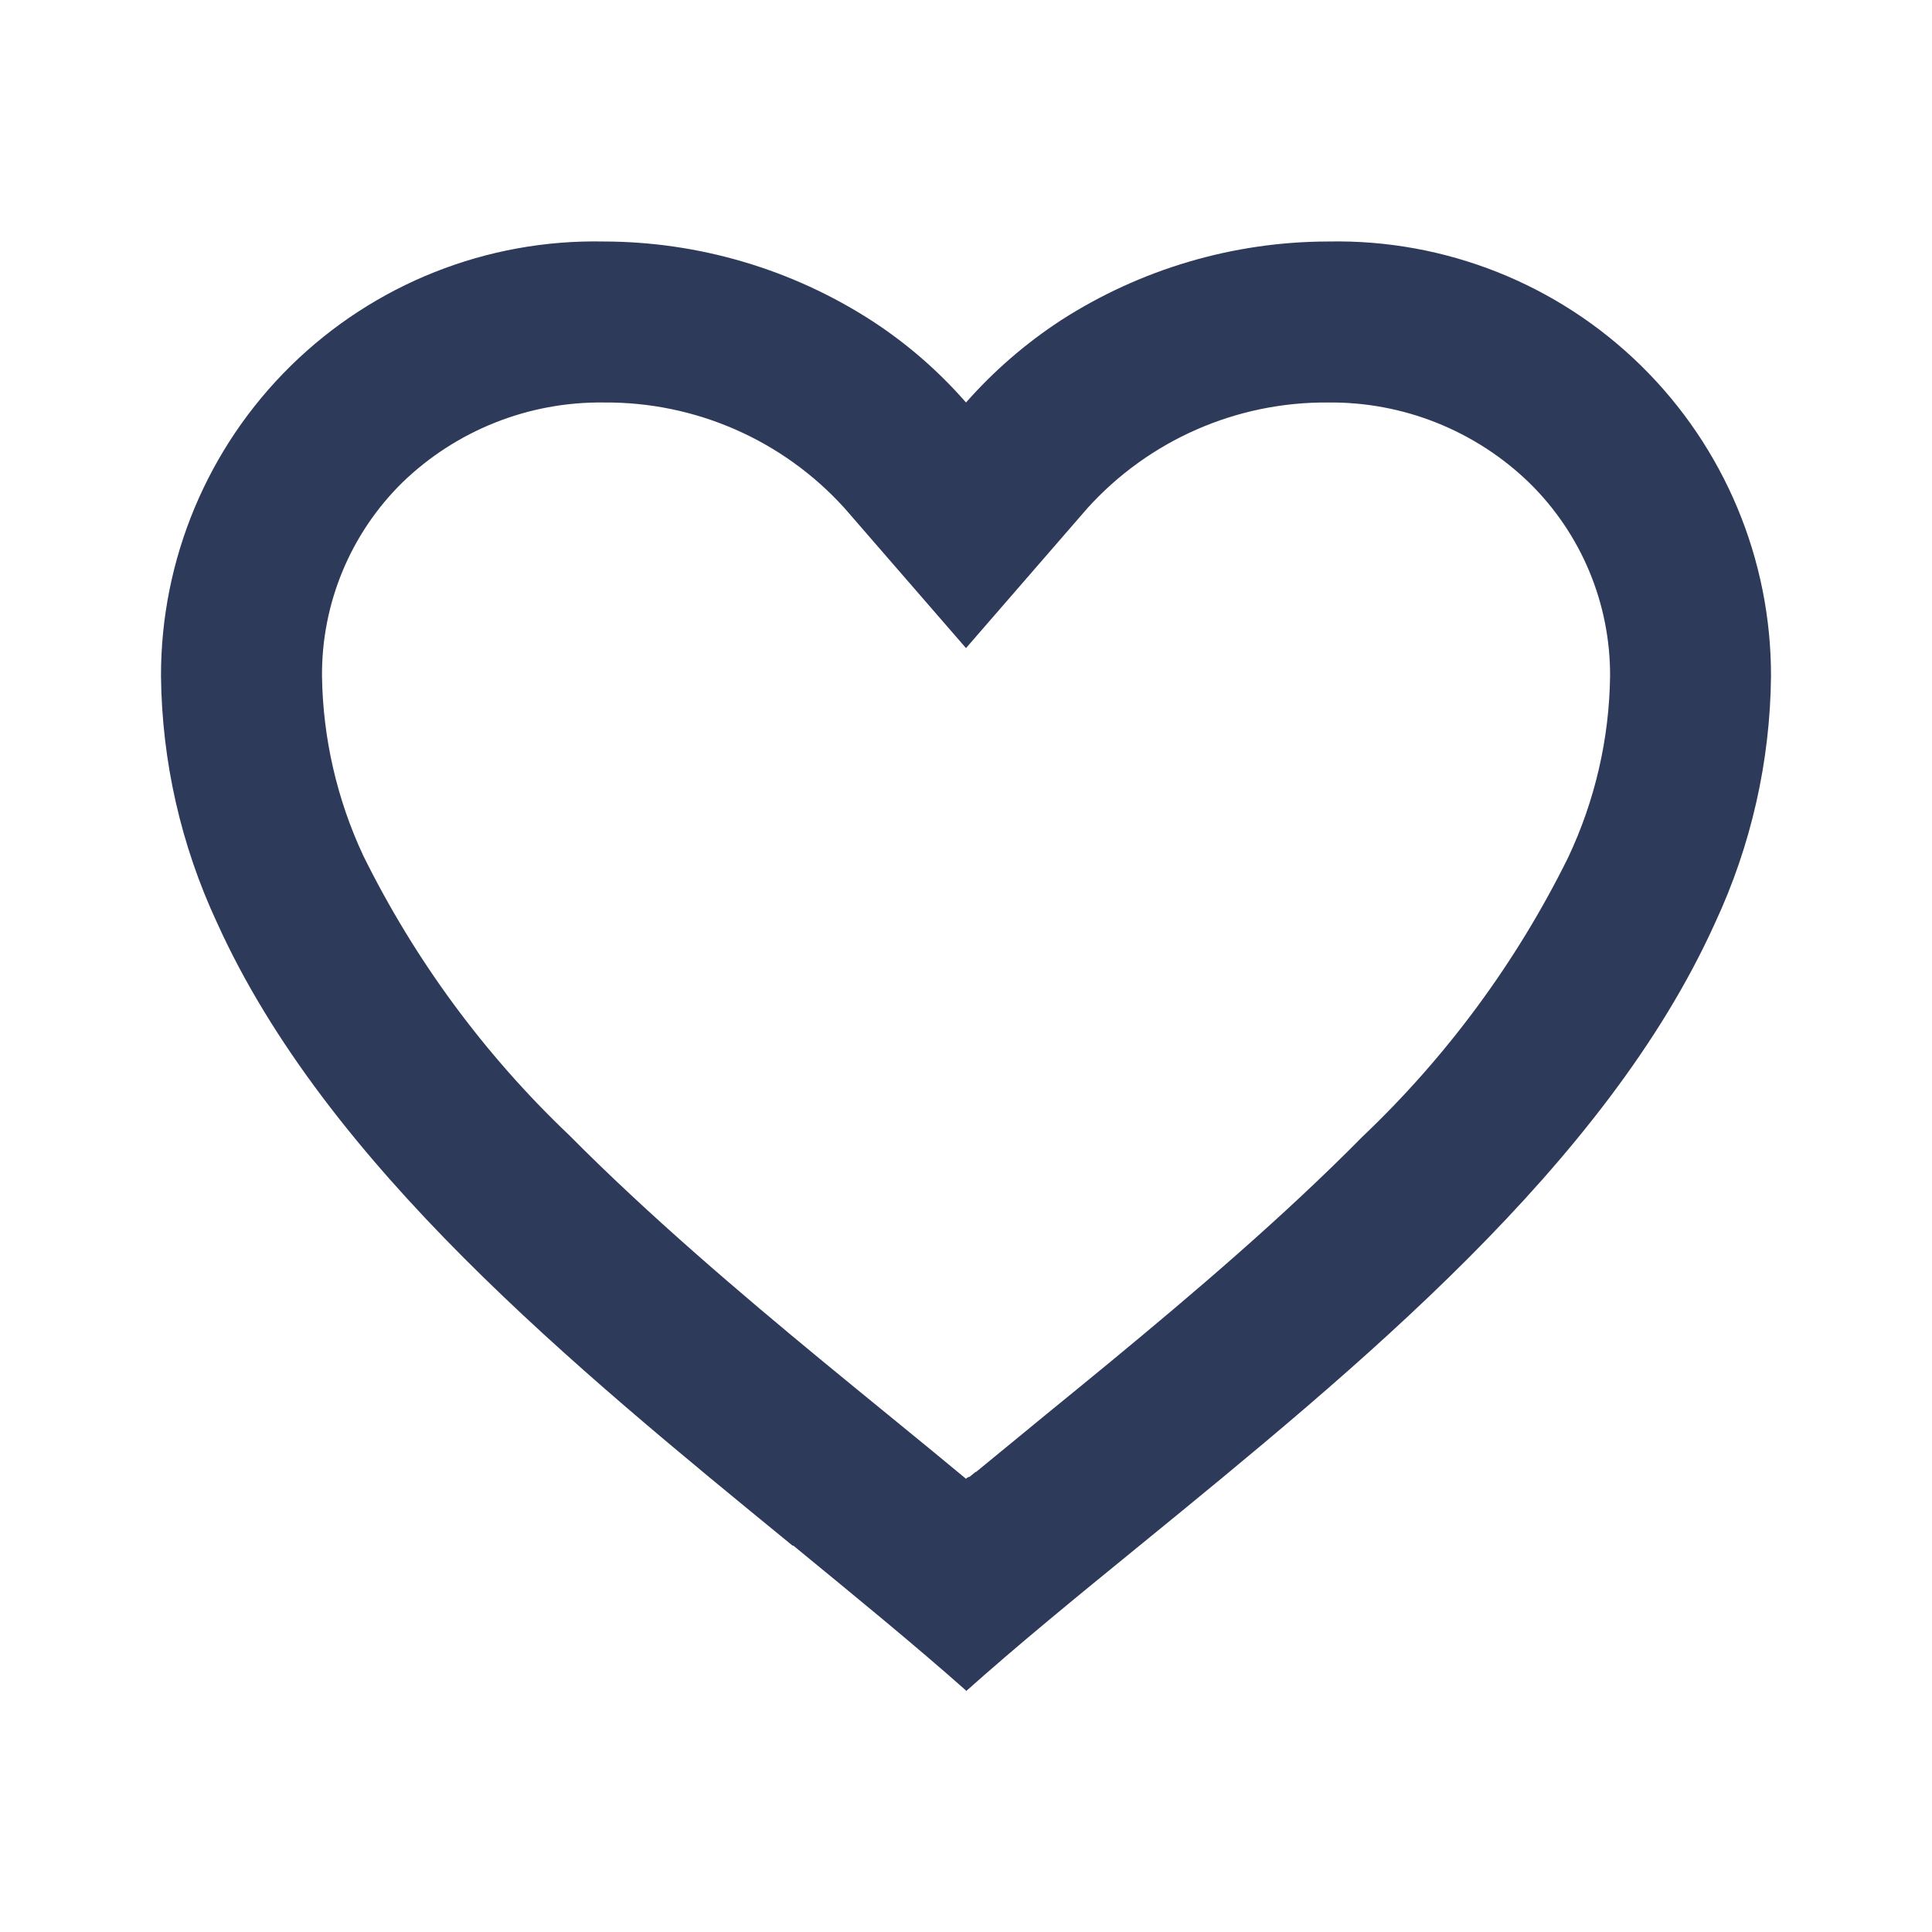
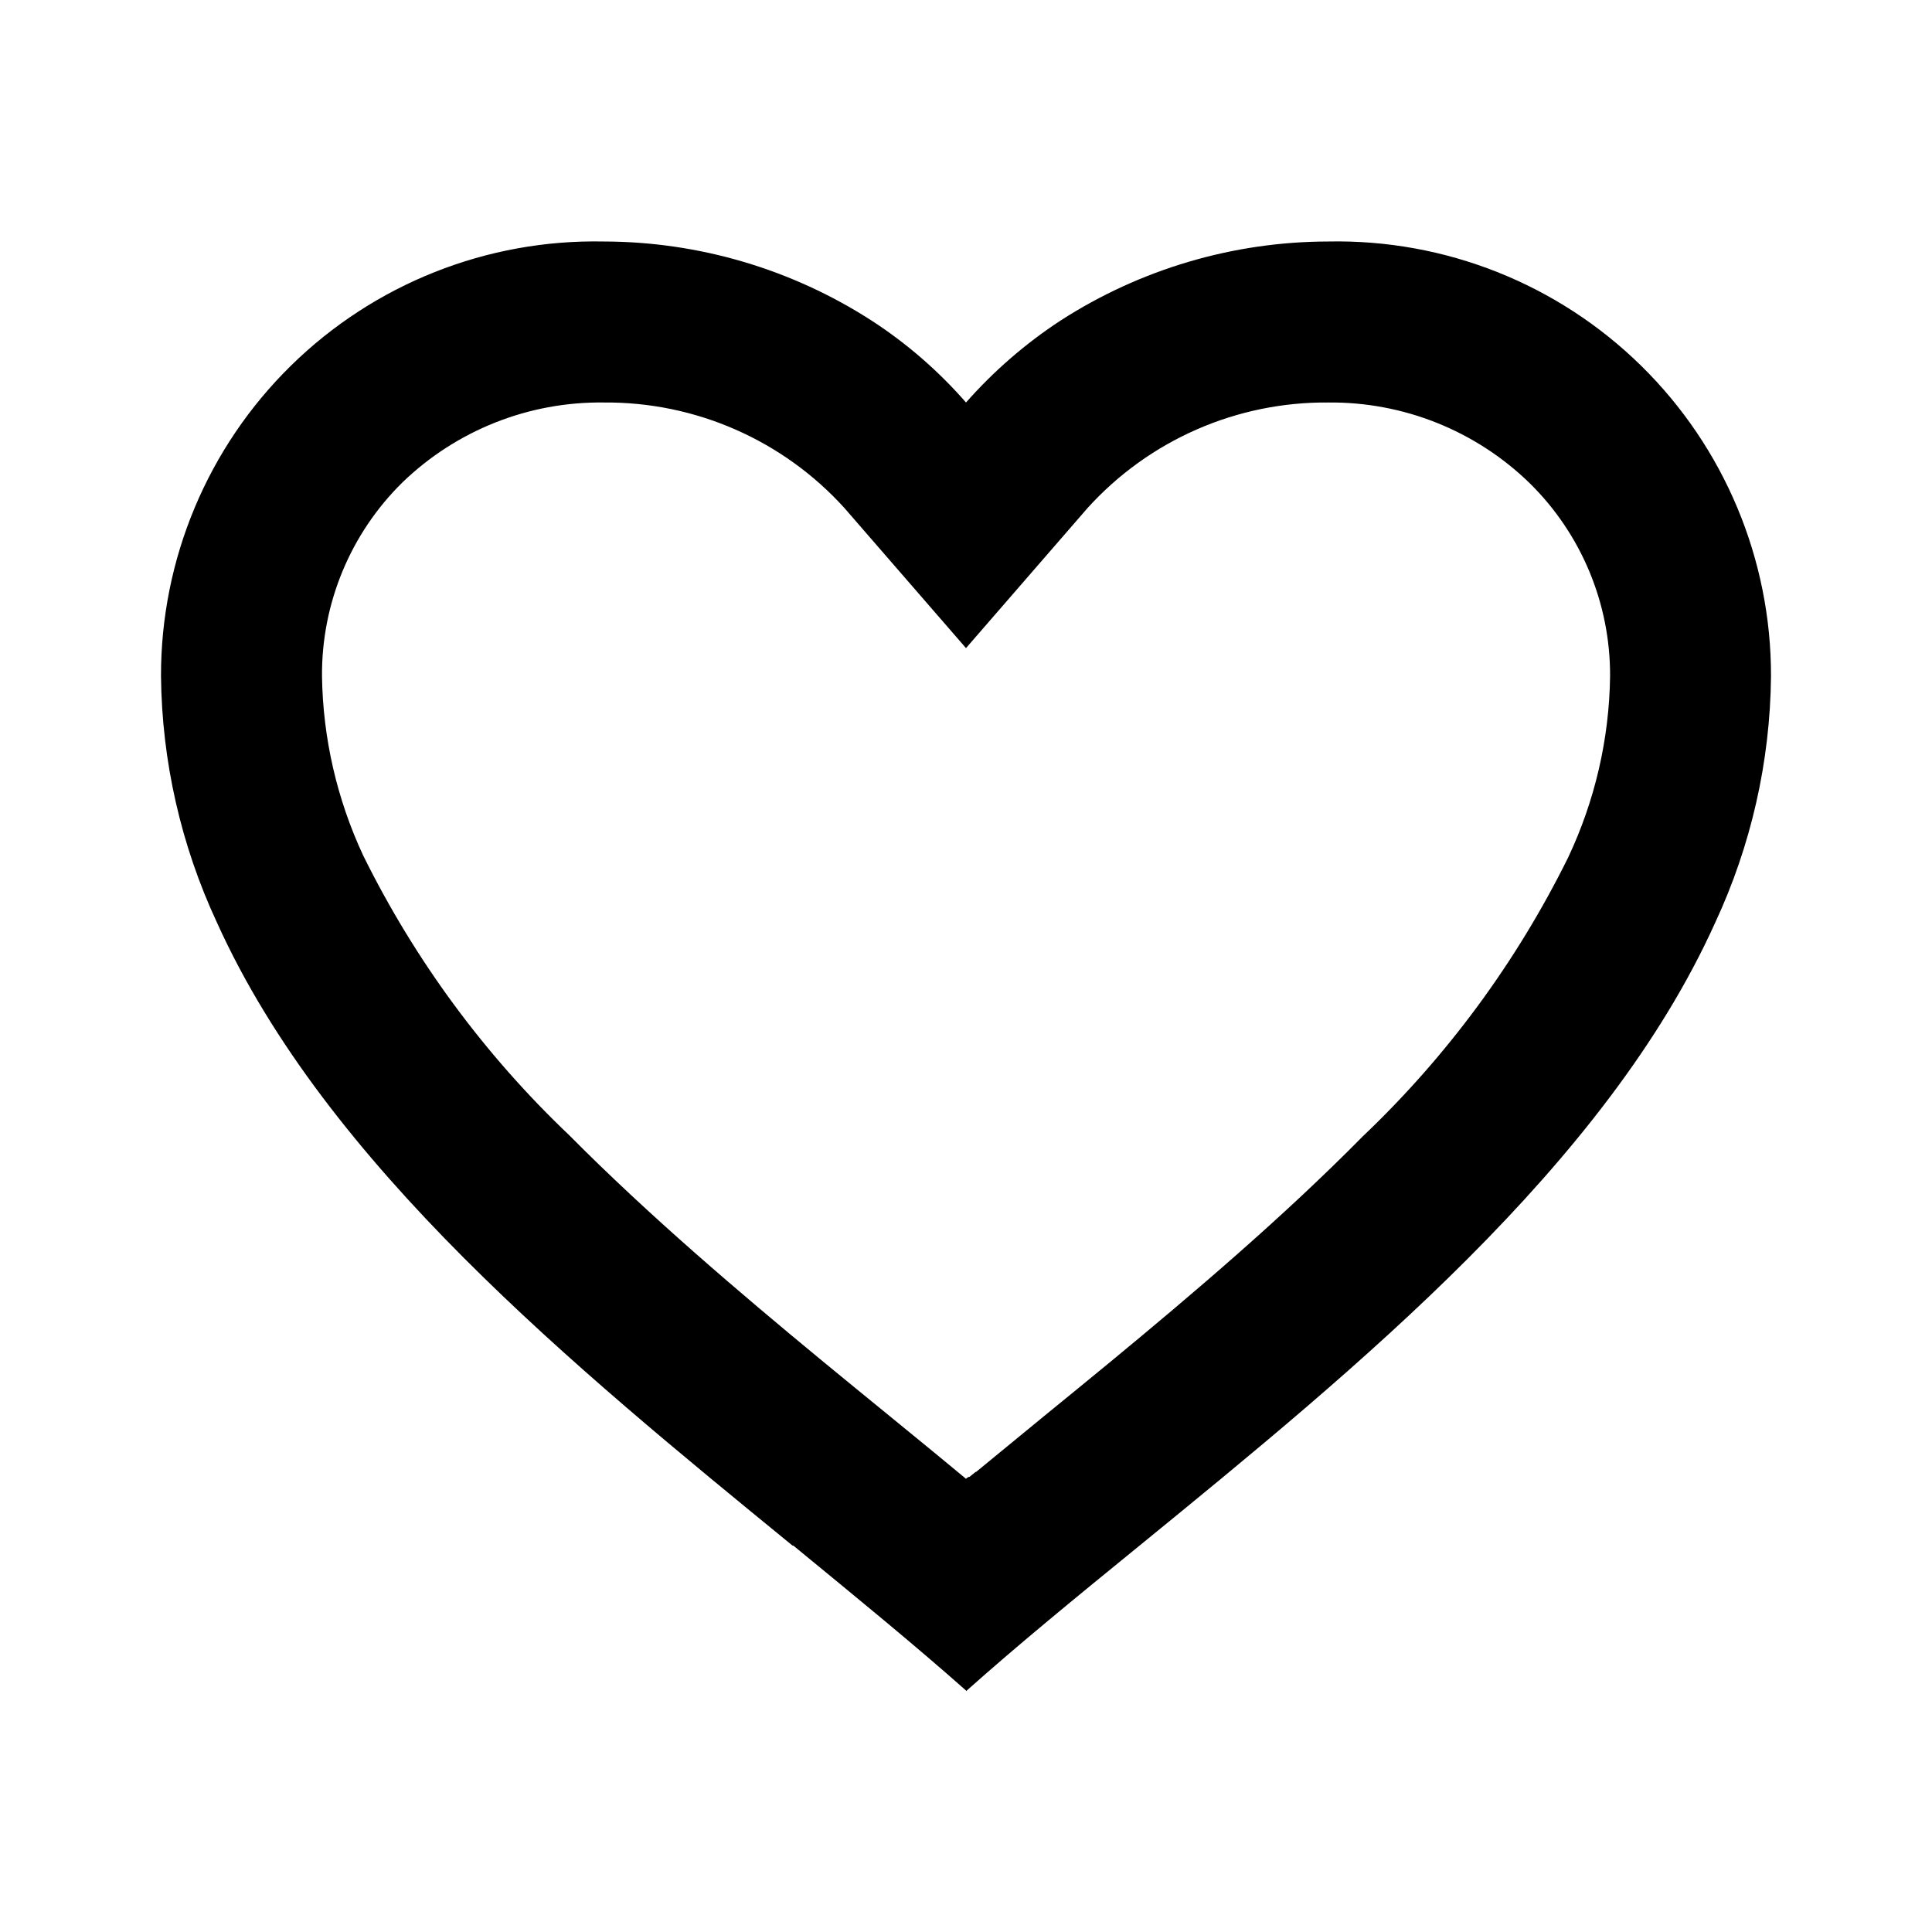
<svg xmlns="http://www.w3.org/2000/svg" id="favorites" fill="currentColor" viewBox="0 0 24 24" width="100%">
-   <path d="M12 21c-.645-.572-1.374-1.167-2.145-1.8h-.01c-2.715-2.22-5.792-4.732-7.151-7.742-.446-.958-.683-2-.694-3.058A5.39 5.39 0 0 1 7.5 3a6.158 6.158 0 0 1 3.328.983A5.6 5.6 0 0 1 12 5c.344-.39.738-.732 1.173-1.017A6.152 6.152 0 0 1 16.5 3 5.39 5.39 0 0 1 22 8.4a7.422 7.422 0 0 1-.694 3.063c-1.359 3.01-4.435 5.521-7.15 7.737l-.01.008c-.772.629-1.5 1.224-2.145 1.8L12 21ZM7.5 5a3.535 3.535 0 0 0-2.5.992A3.342 3.342 0 0 0 4 8.4c.011.77.186 1.53.512 2.228A12.314 12.314 0 0 0 7.069 14.1c.991 1 2.131 1.968 3.117 2.782.273.225.551.452.829.679l.175.143c.267.218.543.444.81.666l.013-.012.006-.005h.006l.009-.007h.01l.018-.015.041-.033.007-.006.011-.008h.006l.009-.008.664-.545.174-.143c.281-.229.559-.456.832-.681.986-.814 2.127-1.781 3.118-2.786a12.298 12.298 0 0 0 2.557-3.471c.332-.704.51-1.471.52-2.25A3.343 3.343 0 0 0 19 6a3.535 3.535 0 0 0-2.5-1 3.988 3.988 0 0 0-2.99 1.311L12 8.051l-1.51-1.74A3.988 3.988 0 0 0 7.5 5Z" fill="#2E3A59" />
+   <path d="M12 21c-.645-.572-1.374-1.167-2.145-1.8h-.01c-2.715-2.22-5.792-4.732-7.151-7.742-.446-.958-.683-2-.694-3.058A5.39 5.39 0 0 1 7.5 3a6.158 6.158 0 0 1 3.328.983A5.6 5.6 0 0 1 12 5c.344-.39.738-.732 1.173-1.017A6.152 6.152 0 0 1 16.5 3 5.39 5.39 0 0 1 22 8.4a7.422 7.422 0 0 1-.694 3.063c-1.359 3.01-4.435 5.521-7.15 7.737l-.01.008c-.772.629-1.5 1.224-2.145 1.8L12 21ZM7.5 5a3.535 3.535 0 0 0-2.5.992A3.342 3.342 0 0 0 4 8.4c.011.77.186 1.53.512 2.228A12.314 12.314 0 0 0 7.069 14.1c.991 1 2.131 1.968 3.117 2.782.273.225.551.452.829.679l.175.143c.267.218.543.444.81.666l.013-.012.006-.005h.006l.009-.007h.01l.018-.015.041-.033.007-.006.011-.008h.006l.009-.008.664-.545.174-.143c.281-.229.559-.456.832-.681.986-.814 2.127-1.781 3.118-2.786a12.298 12.298 0 0 0 2.557-3.471c.332-.704.51-1.471.52-2.25A3.343 3.343 0 0 0 19 6a3.535 3.535 0 0 0-2.5-1 3.988 3.988 0 0 0-2.99 1.311L12 8.051l-1.51-1.74A3.988 3.988 0 0 0 7.5 5Z" fill="#currentColor" />
</svg>
